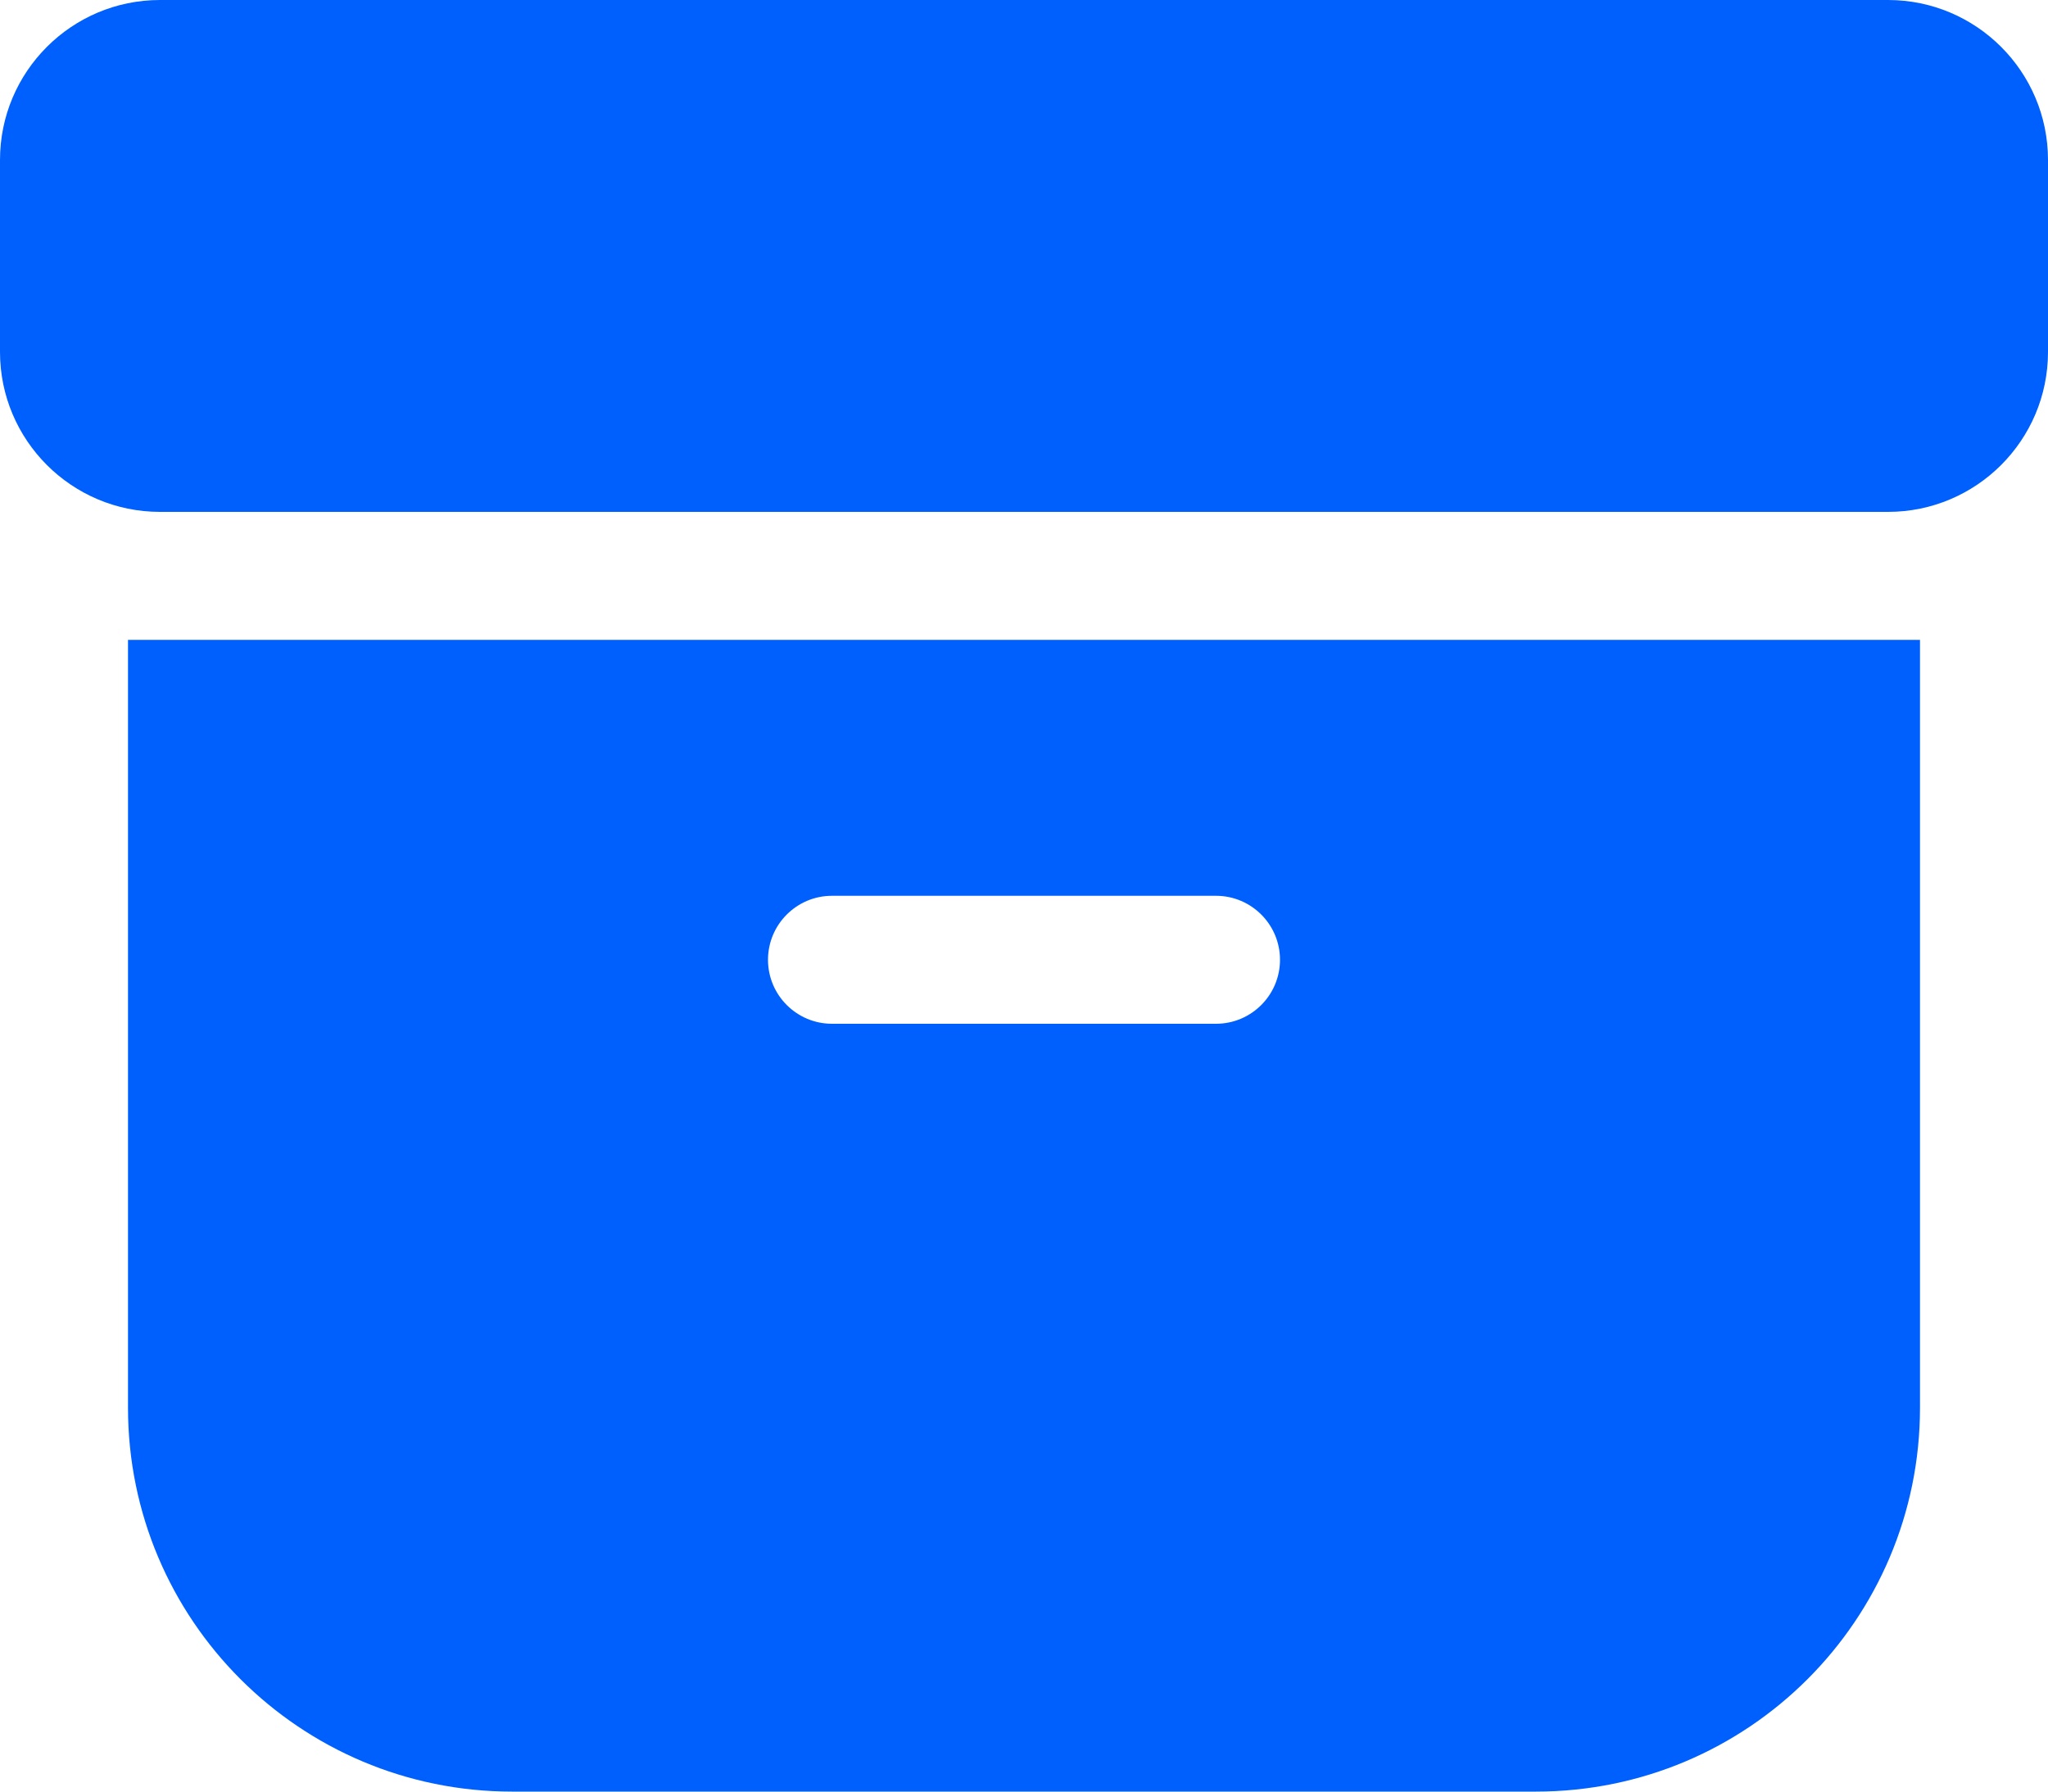
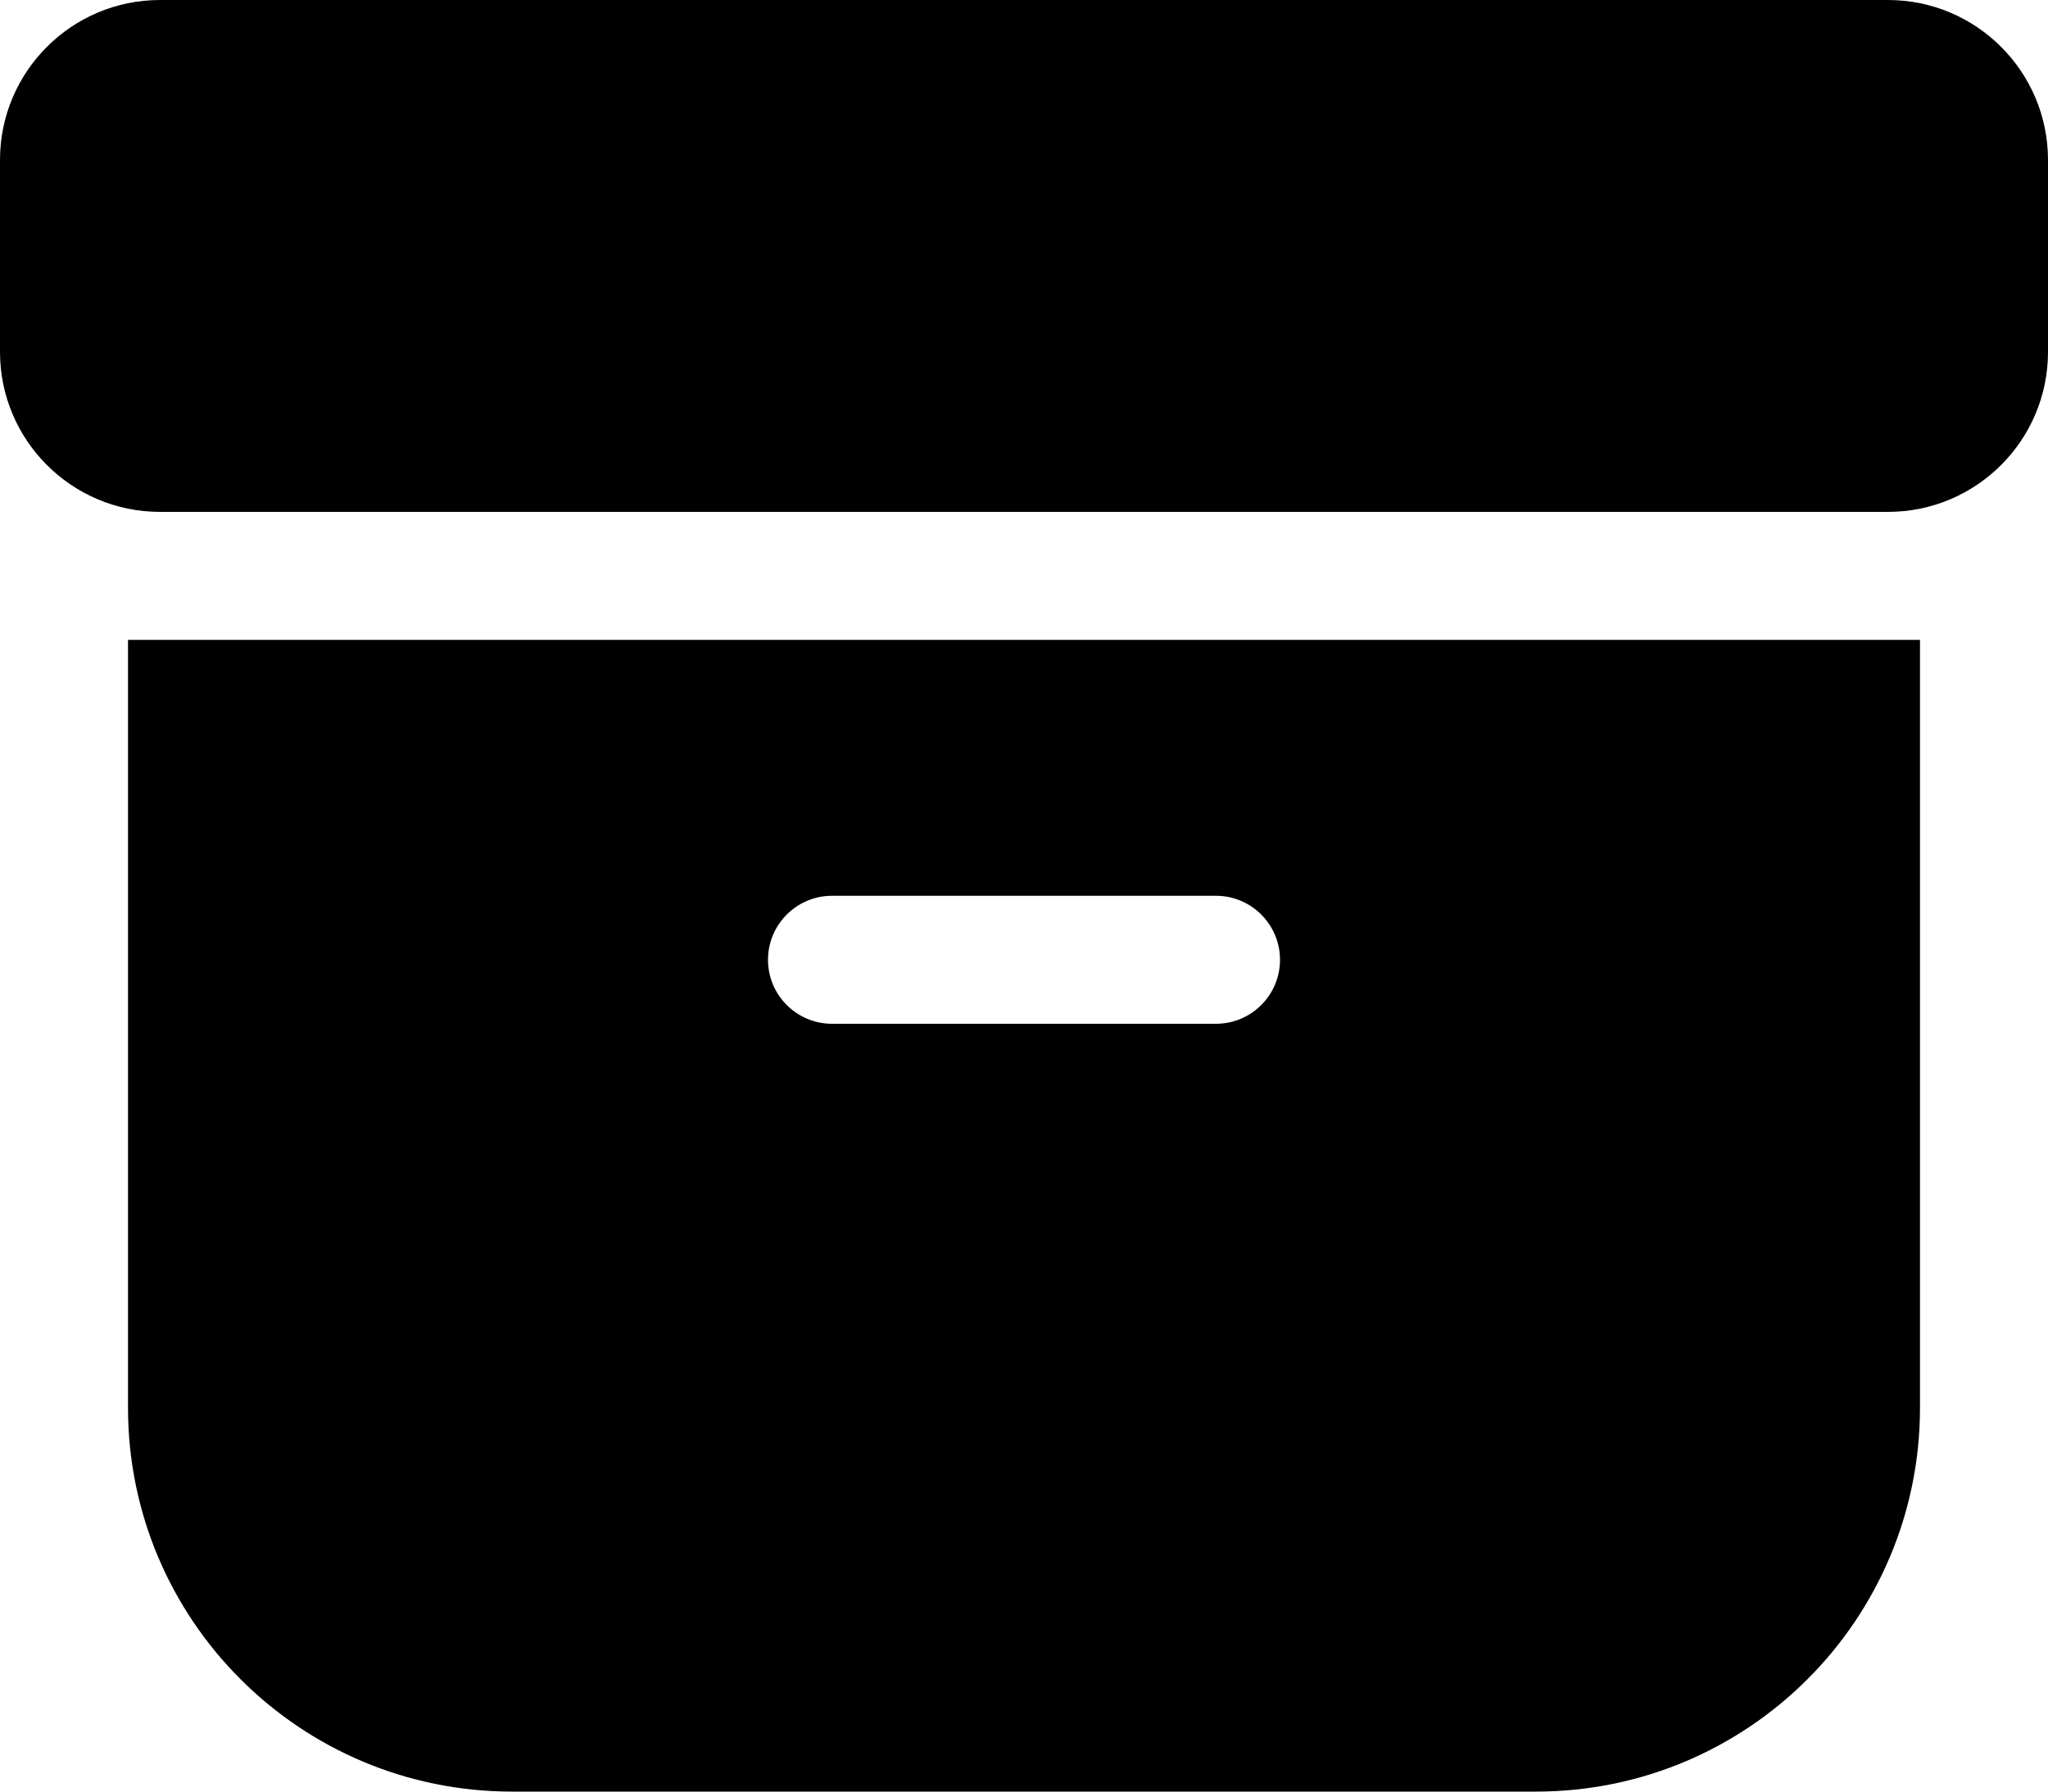
- <svg xmlns="http://www.w3.org/2000/svg" width="16" height="14" viewBox="0 0 16 14" fill="none">
-   <path d="M0 1.25C0 0.56 0.56 0 1.25 0H14.75C15.44 0 16 0.56 16 1.25V2.75C16 3.44 15.44 4 14.75 4H1.25C0.56 4 0 3.44 0 2.75V1.25ZM1 5H15V11C15 12.657 13.657 14 12 14H4C2.343 14 1 12.657 1 11V5ZM6.5 7C6.224 7 6 7.224 6 7.5C6 7.776 6.224 8 6.5 8H9.5C9.776 8 10 7.776 10 7.5C10 7.224 9.776 7 9.5 7H6.5Z" fill="#0060FE" />
+ <svg xmlns="http://www.w3.org/2000/svg" width="16" height="14" viewBox="0 0 16 14">
+   <path d="M0 1.25C0 0.56 0.56 0 1.25 0H14.75C15.44 0 16 0.56 16 1.25V2.75C16 3.44 15.44 4 14.75 4H1.25C0.56 4 0 3.44 0 2.75V1.25ZM1 5H15V11C15 12.657 13.657 14 12 14H4C2.343 14 1 12.657 1 11V5ZM6.5 7C6.224 7 6 7.224 6 7.5C6 7.776 6.224 8 6.5 8H9.5C9.776 8 10 7.776 10 7.5C10 7.224 9.776 7 9.5 7H6.5Z" />
</svg>
